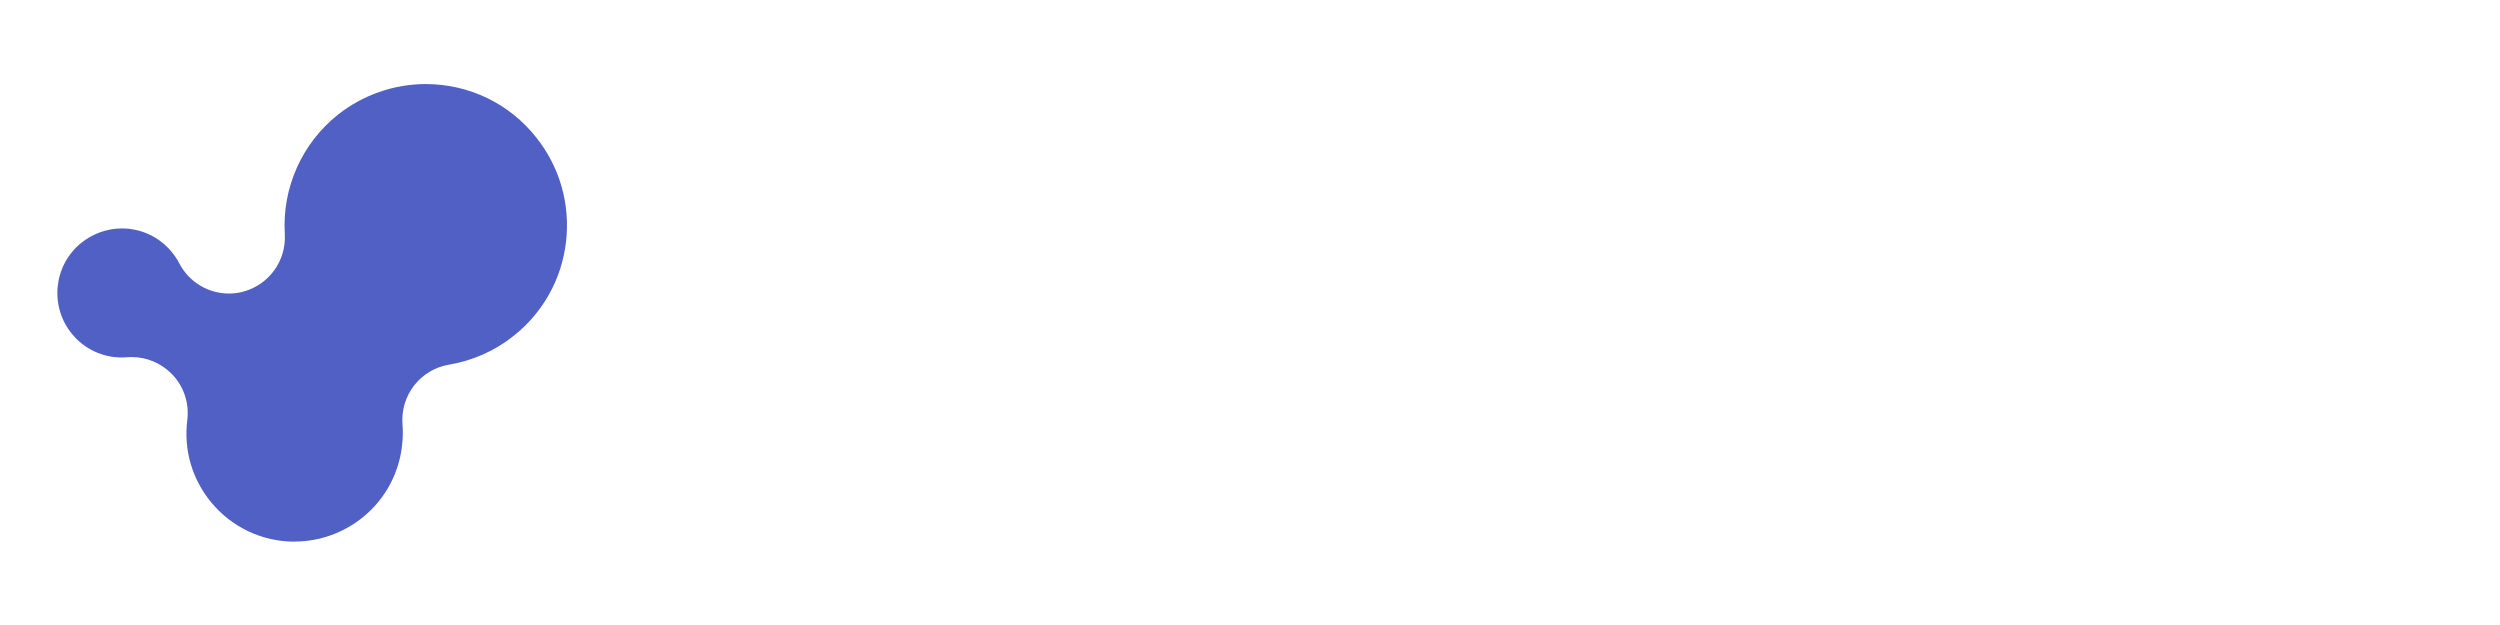
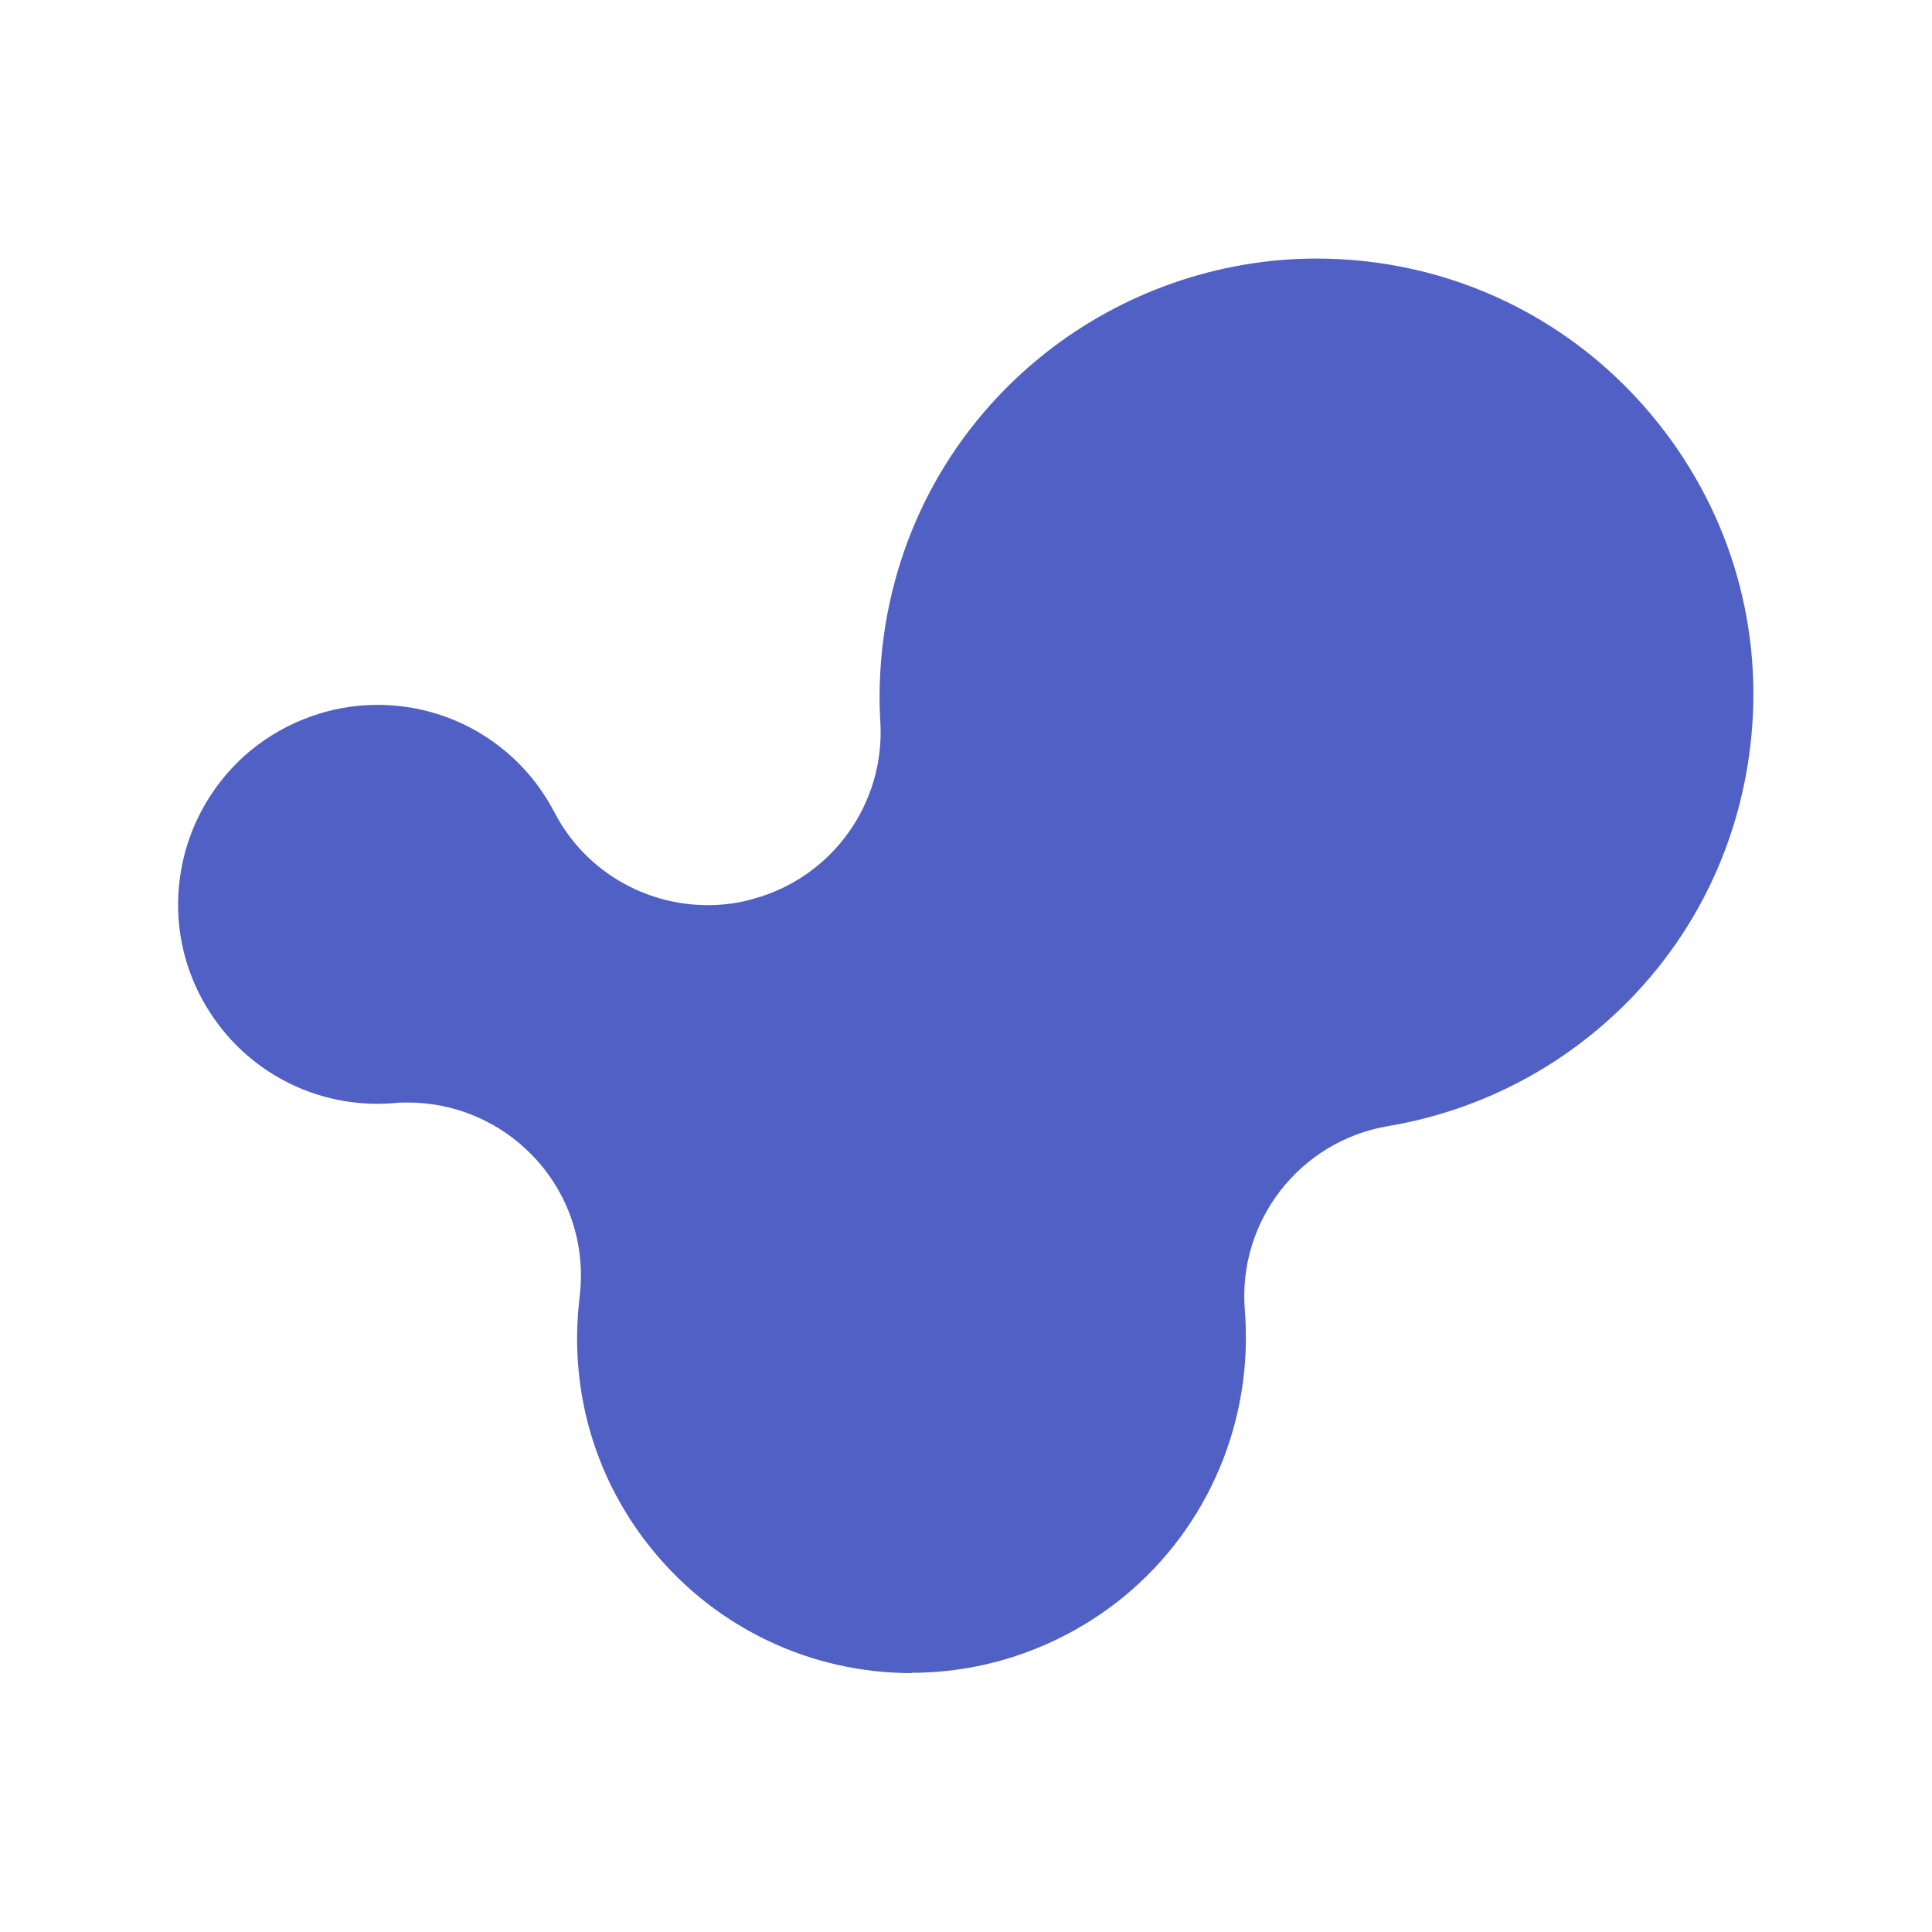
- <svg xmlns="http://www.w3.org/2000/svg" preserveAspectRatio="none" overflow="visible" style="display: block;" width="104.832" height="26.208" viewBox="0 0 104.832 26.208" fill="none">
-   <g id="ê¸°ë³¸í ë¡ê³ ">
-     <path id="Vector" d="M12.357 22.714C10.994 22.714 9.719 22.111 8.854 21.062C8.055 20.093 7.696 18.865 7.854 17.612C7.941 16.909 7.71 16.205 7.216 15.694C6.77 15.231 6.159 14.973 5.526 14.973C5.46 14.973 5.394 14.973 5.329 14.982C5.255 14.987 5.185 14.991 5.111 14.991C4.298 14.991 3.538 14.633 3.023 14.008C2.075 12.859 2.236 11.147 3.39 10.199C3.874 9.802 4.486 9.579 5.111 9.579C5.923 9.579 6.683 9.937 7.198 10.562C7.321 10.71 7.43 10.872 7.517 11.042C7.928 11.833 8.74 12.309 9.601 12.309C9.811 12.309 10.02 12.283 10.226 12.222C11.291 11.925 12.008 10.924 11.942 9.819C11.824 7.884 12.659 6.01 14.17 4.809C15.214 3.984 16.52 3.525 17.848 3.525C19.669 3.525 21.364 4.342 22.491 5.77C23.474 7.011 23.915 8.557 23.736 10.129C23.557 11.702 22.77 13.108 21.53 14.091C20.752 14.711 19.818 15.126 18.826 15.292C17.625 15.493 16.782 16.581 16.878 17.795C16.9 18.062 16.895 18.332 16.869 18.603C16.751 19.809 16.175 20.901 15.24 21.67C14.428 22.338 13.405 22.709 12.353 22.709L12.357 22.714Z" fill="#5060C5" />
+ <svg xmlns="http://www.w3.org/2000/svg" preserveAspectRatio="none" overflow="visible" style="display: block;" width="30" height="30" viewBox="0 0 30 30" fill="none">
+   <g id="ì¬ë³¼í ë¡ê³  1">
+     <path id="Vector" d="M14.16 25.98C12.6 25.98 11.14 25.29 10.15 24.09C9.265 23.02 8.855 21.67 8.985 20.285L9 20.14C9.1 19.335 8.835 18.53 8.27 17.945C7.76 17.415 7.06 17.12 6.335 17.12C6.26 17.12 6.185 17.12 6.11 17.13C6.03 17.135 5.95 17.14 5.865 17.14C4.935 17.14 4.065 16.73 3.475 16.015C2.95 15.375 2.7 14.57 2.78 13.75C2.86 12.93 3.255 12.185 3.89 11.655C4.445 11.2 5.145 10.945 5.86 10.945C6.79 10.945 7.66 11.355 8.25 12.07C8.39 12.24 8.51 12.425 8.61 12.615C9.08 13.52 10.01 14.055 10.99 14.055C11.23 14.055 11.47 14.025 11.705 13.955C12.925 13.62 13.745 12.475 13.67 11.21C13.645 10.815 13.66 10.415 13.705 10.02C13.915 8.22 14.81 6.61 16.23 5.485C17.425 4.54 18.92 4.015 20.44 4.015C22.525 4.015 24.465 4.95 25.76 6.585C26.885 8.005 27.39 9.775 27.18 11.575C26.97 13.375 26.075 14.985 24.655 16.11C23.76 16.82 22.69 17.295 21.56 17.485C20.185 17.715 19.215 18.96 19.33 20.35C19.465 22.05 18.77 23.705 17.46 24.785C16.53 25.55 15.36 25.975 14.155 25.975L14.16 25.98Z" fill="#5060C5" />
  </g>
</svg>
